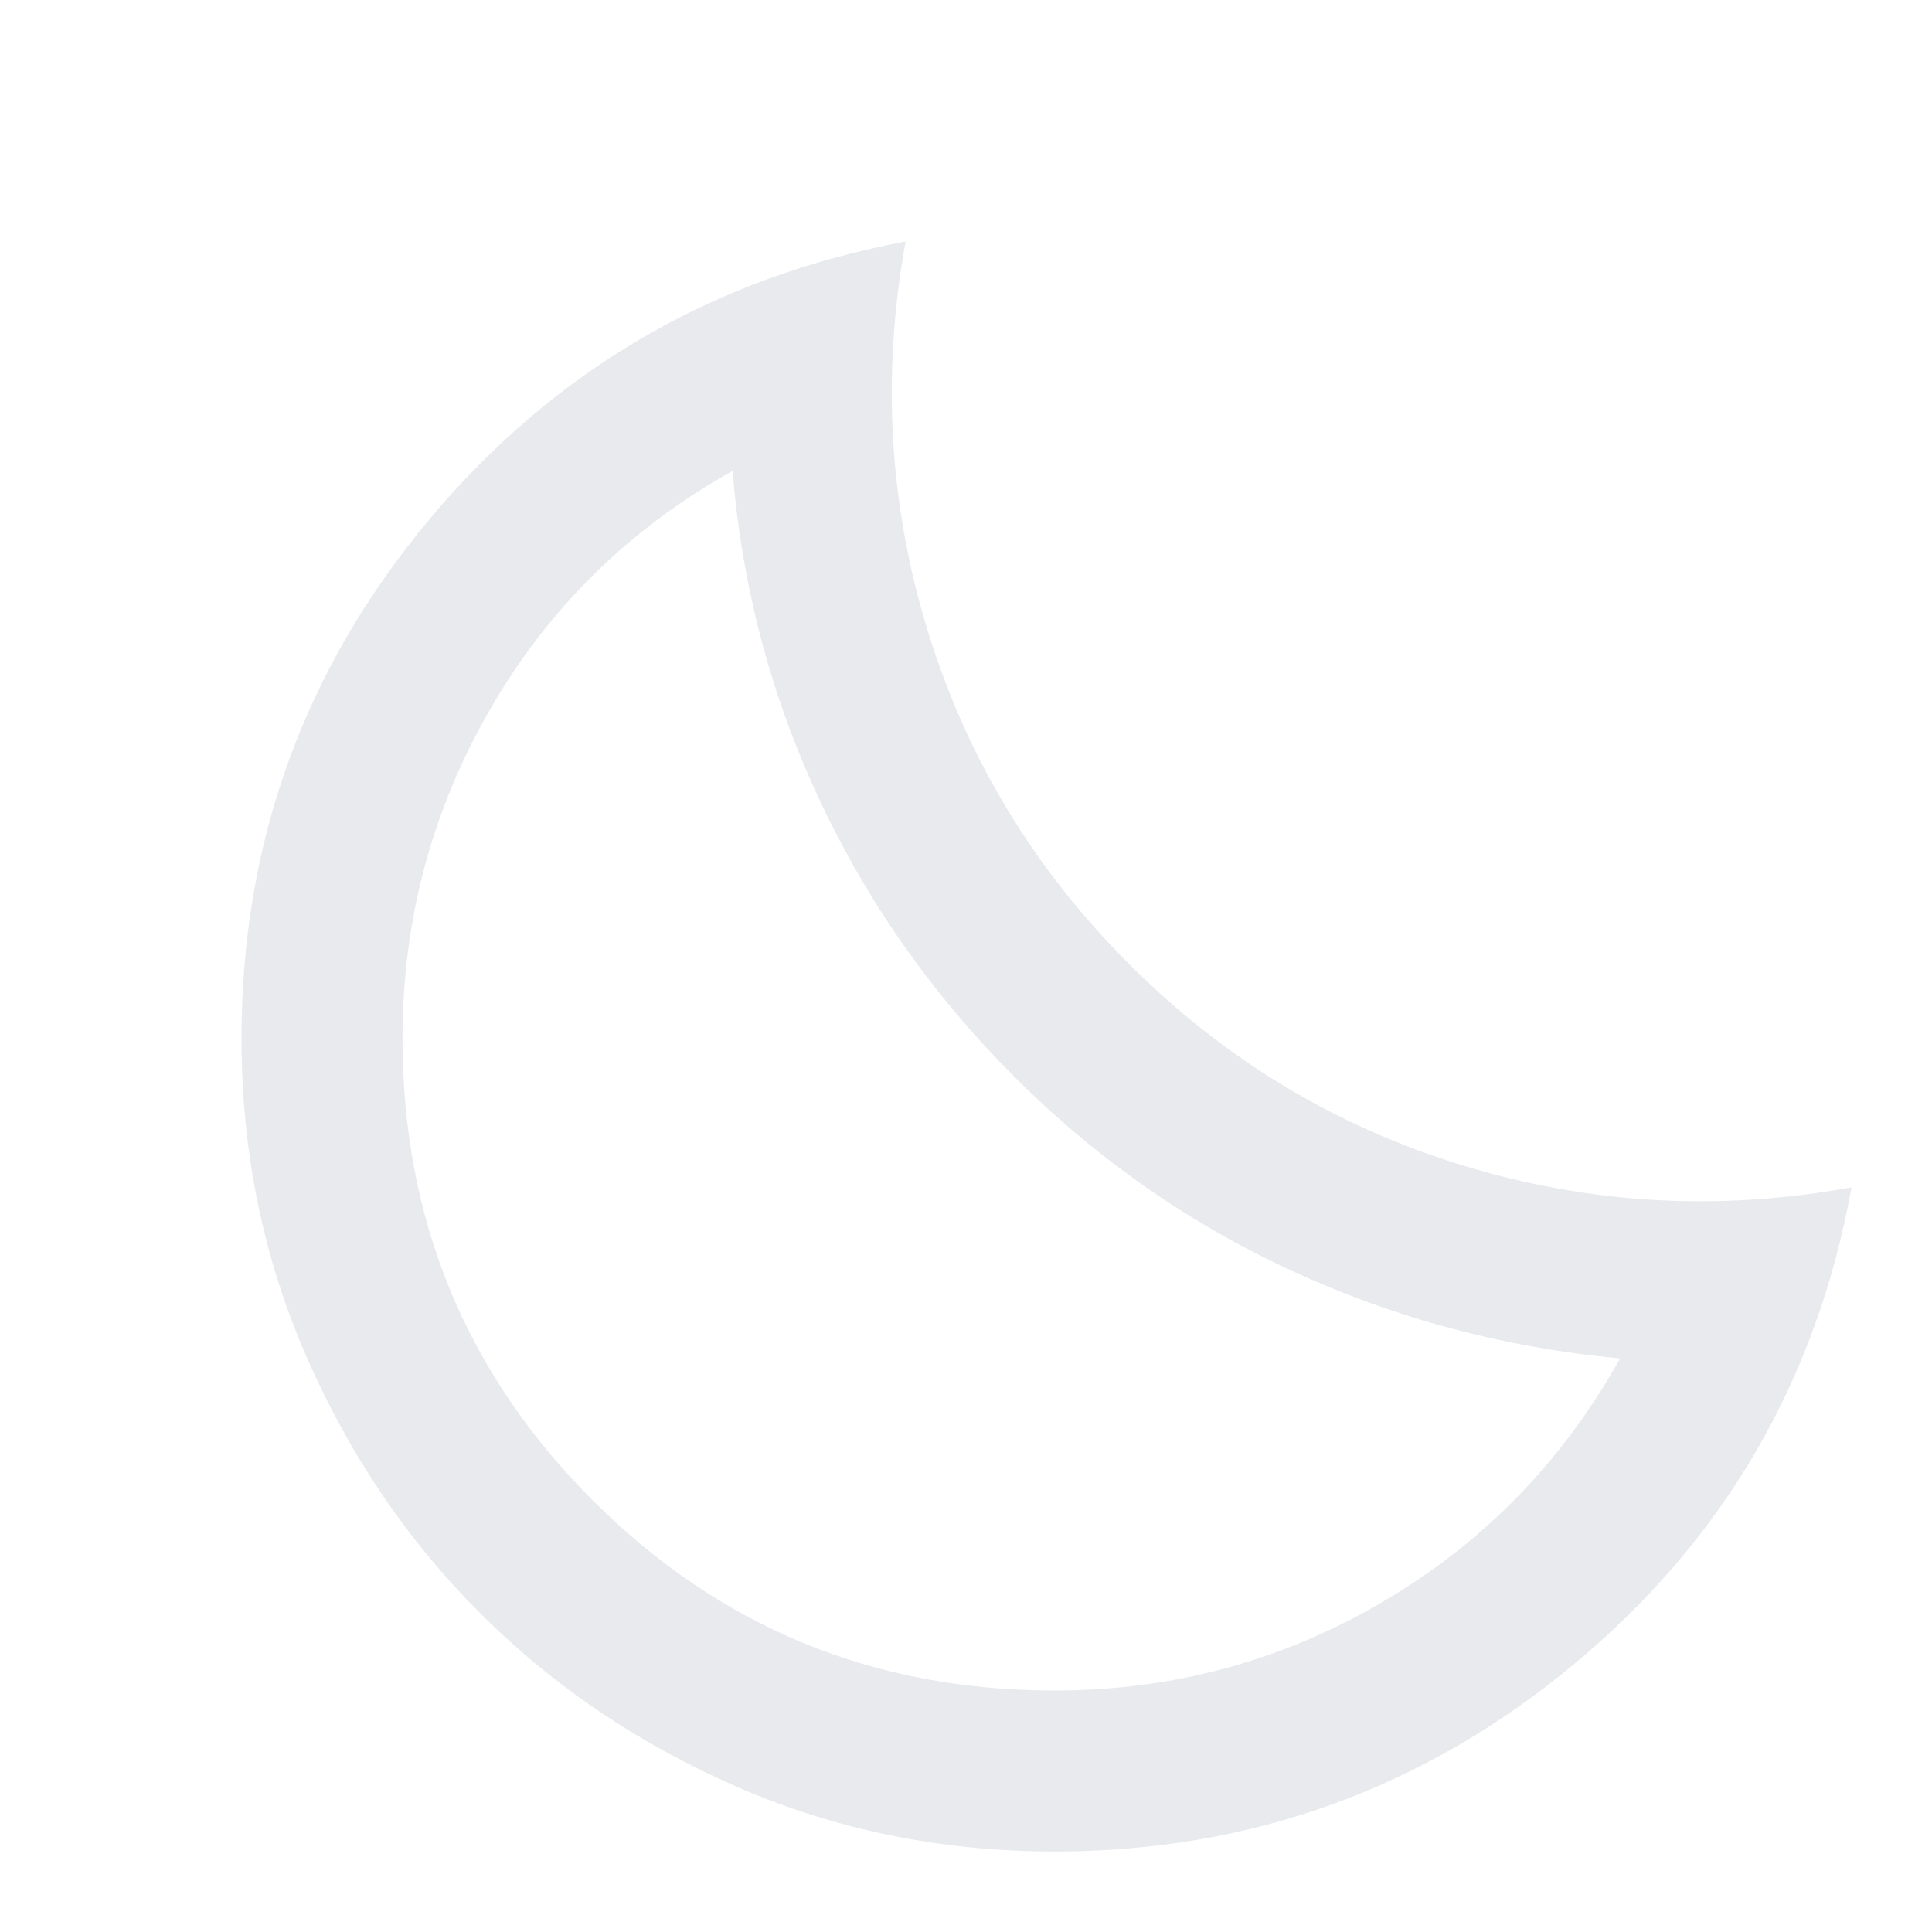
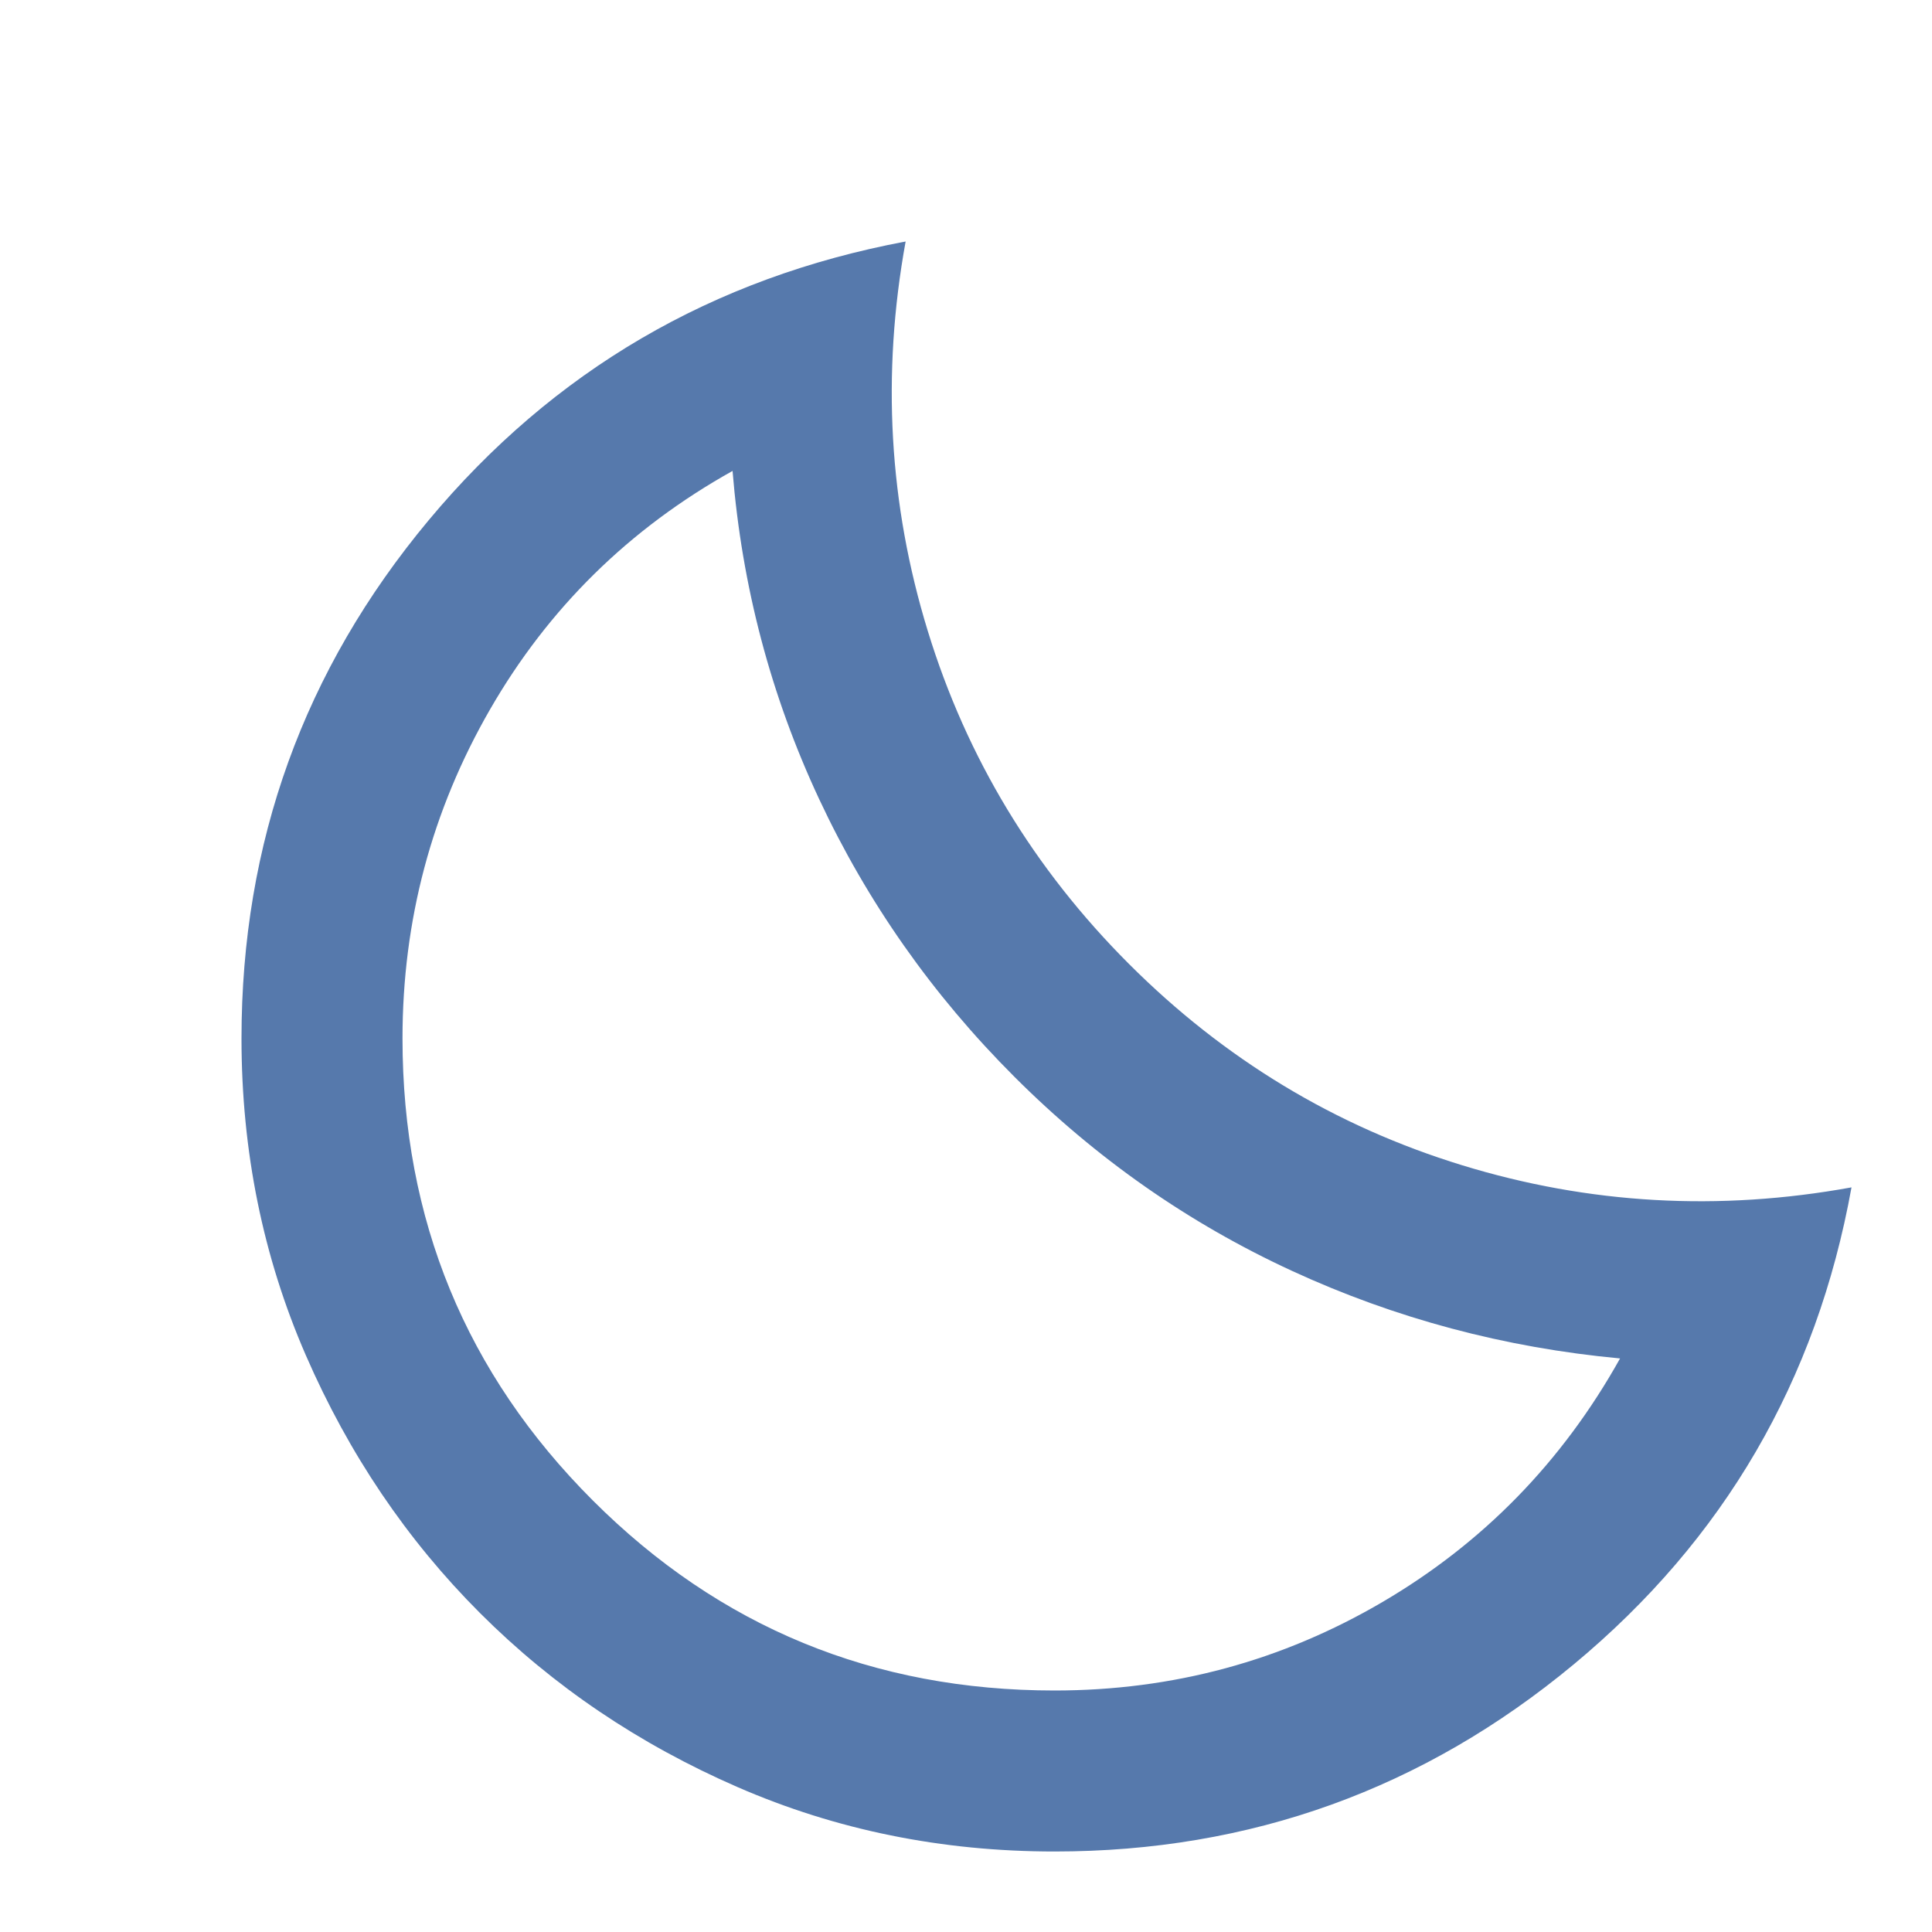
- <svg xmlns="http://www.w3.org/2000/svg" height="24px" viewBox="0 -960 960 960" width="24px" fill="#e8eaed">
+ <svg xmlns="http://www.w3.org/2000/svg" height="24px" viewBox="0 -960 960 960" width="24px" fill="#5679ac">
  <path d="M524-40q-84 0-157.5-32t-128-86.5Q184-213 152-286.5T120-444q0-146 93-257.5T450-840q-18 99 11 193.5T561-481q71 71 165.5 100T920-370q-26 144-138 237T524-40Zm0-80q88 0 163-44t118-121q-86-8-163-43.5T504-425q-61-61-97-138t-43-163q-77 43-120.5 118.5T200-444q0 135 94.5 229.5T524-120Zm-20-305Z" />
</svg>
